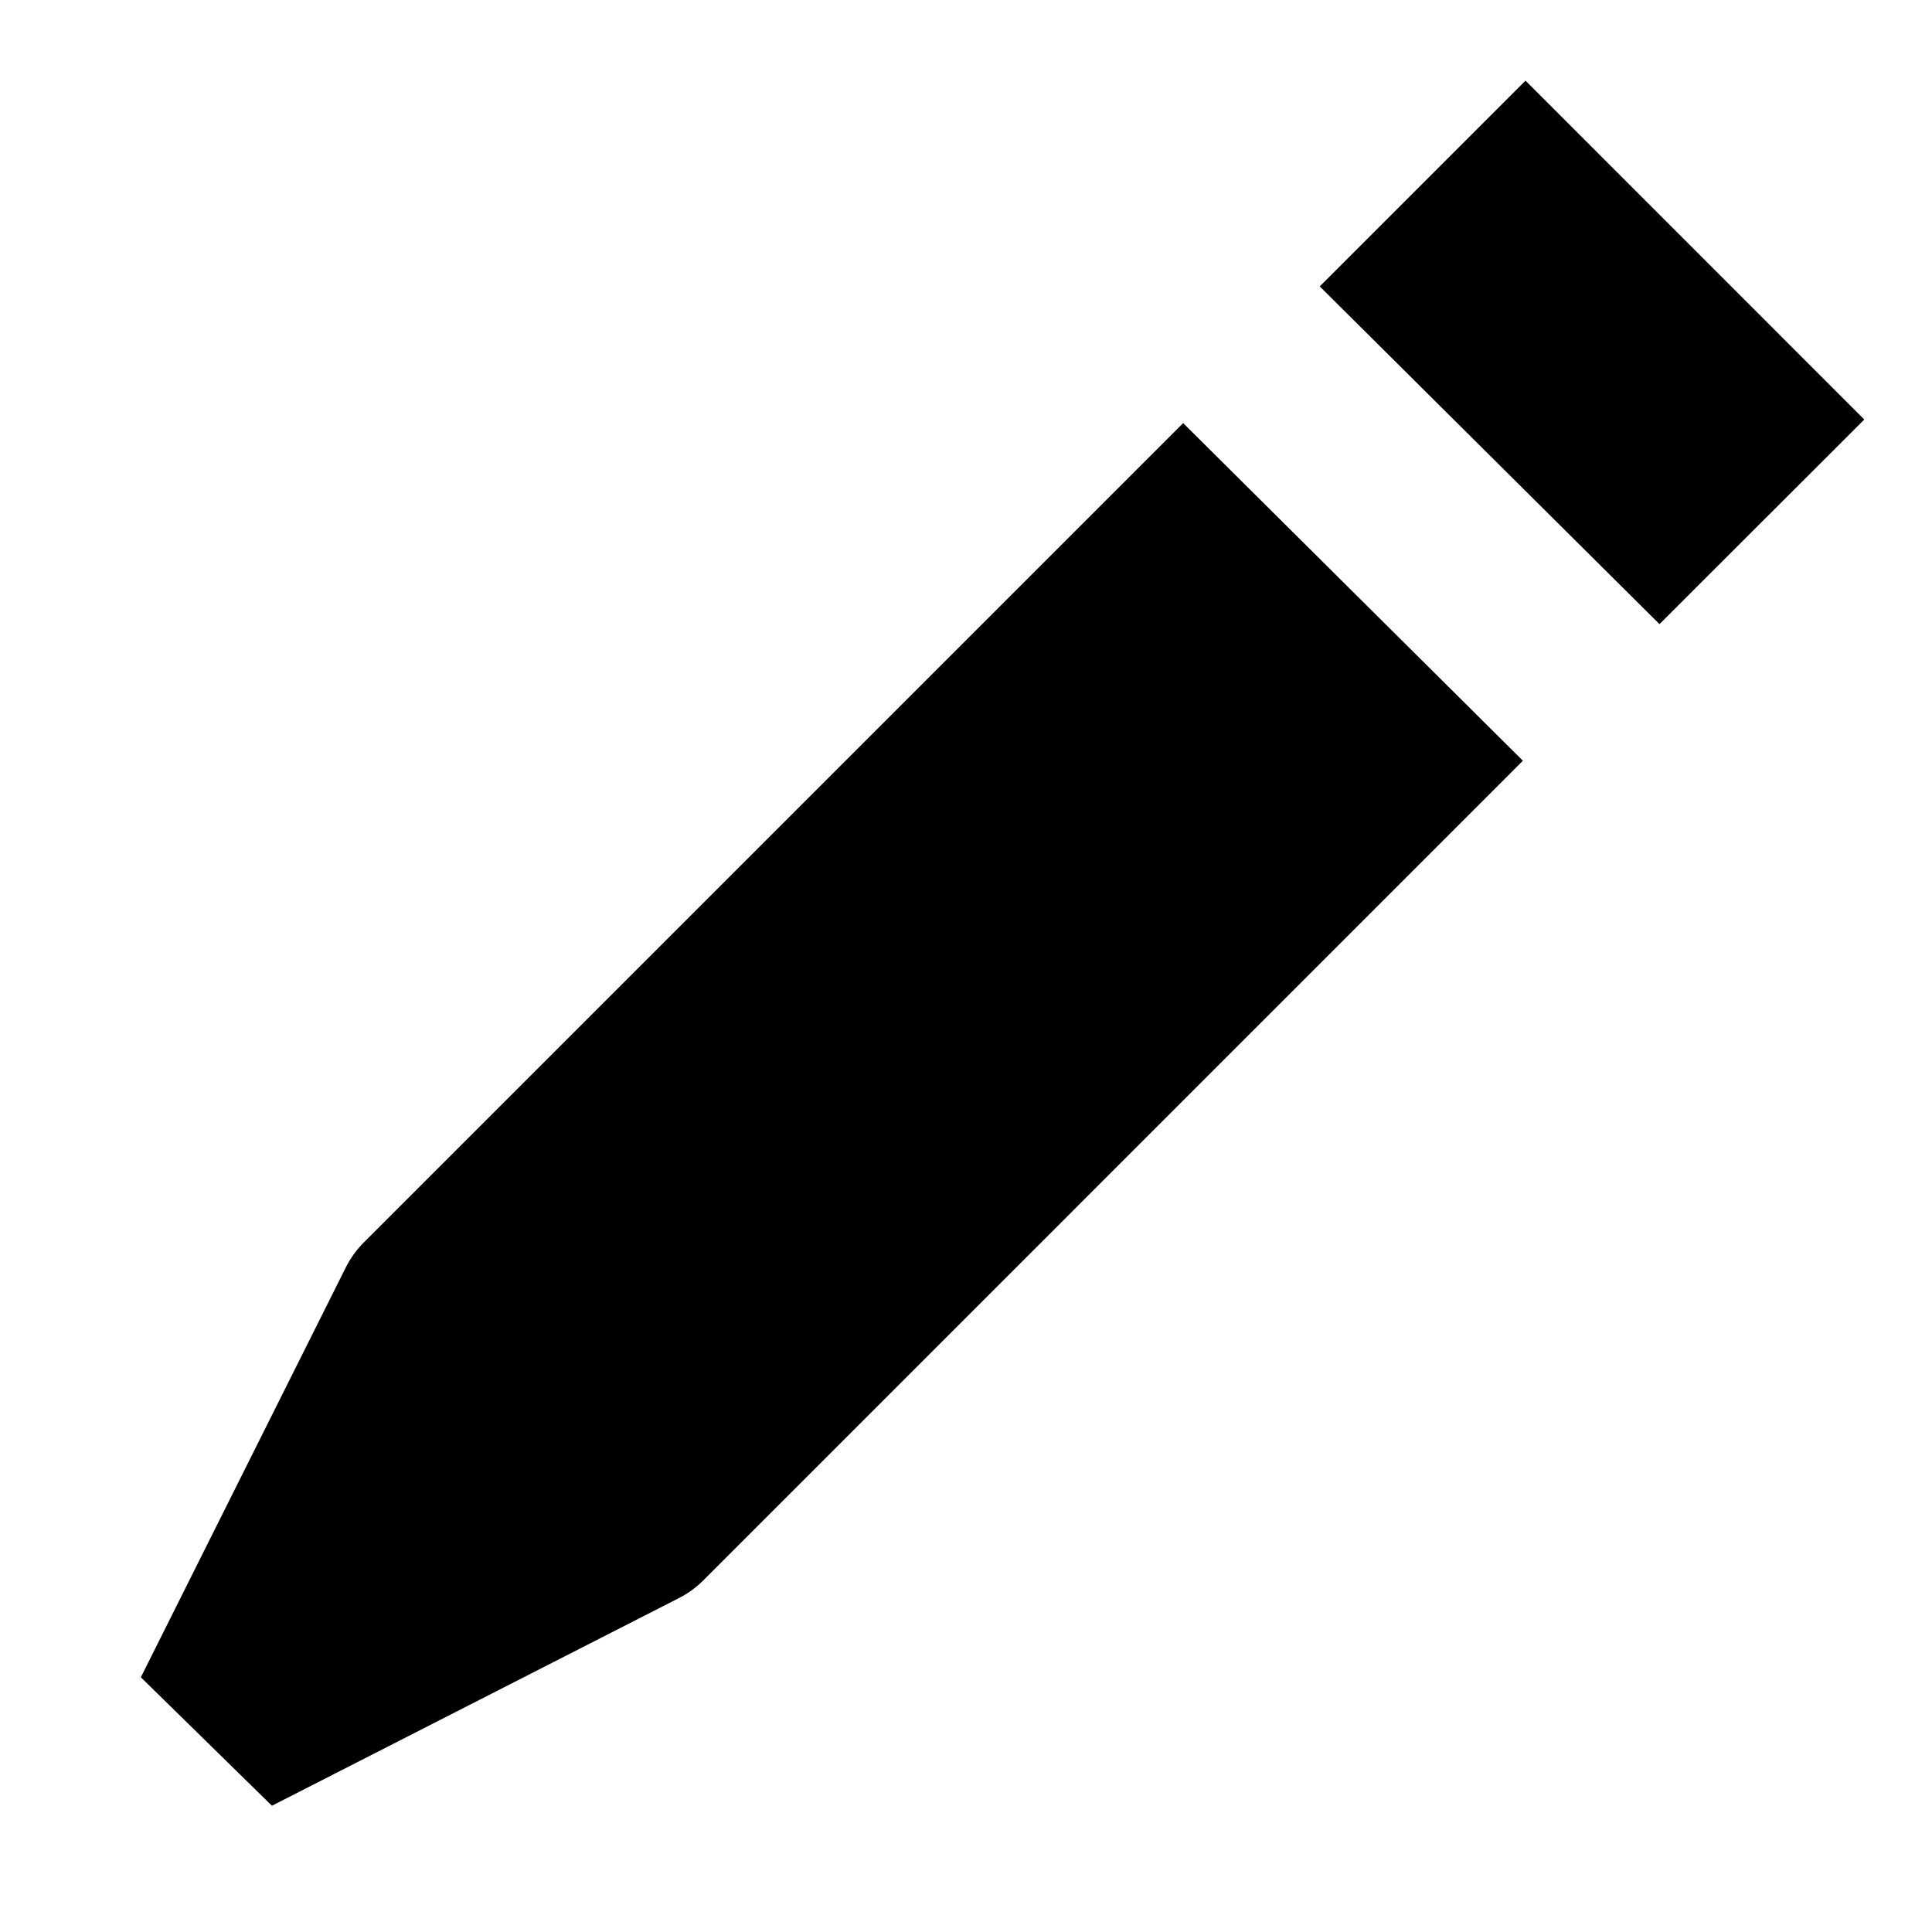
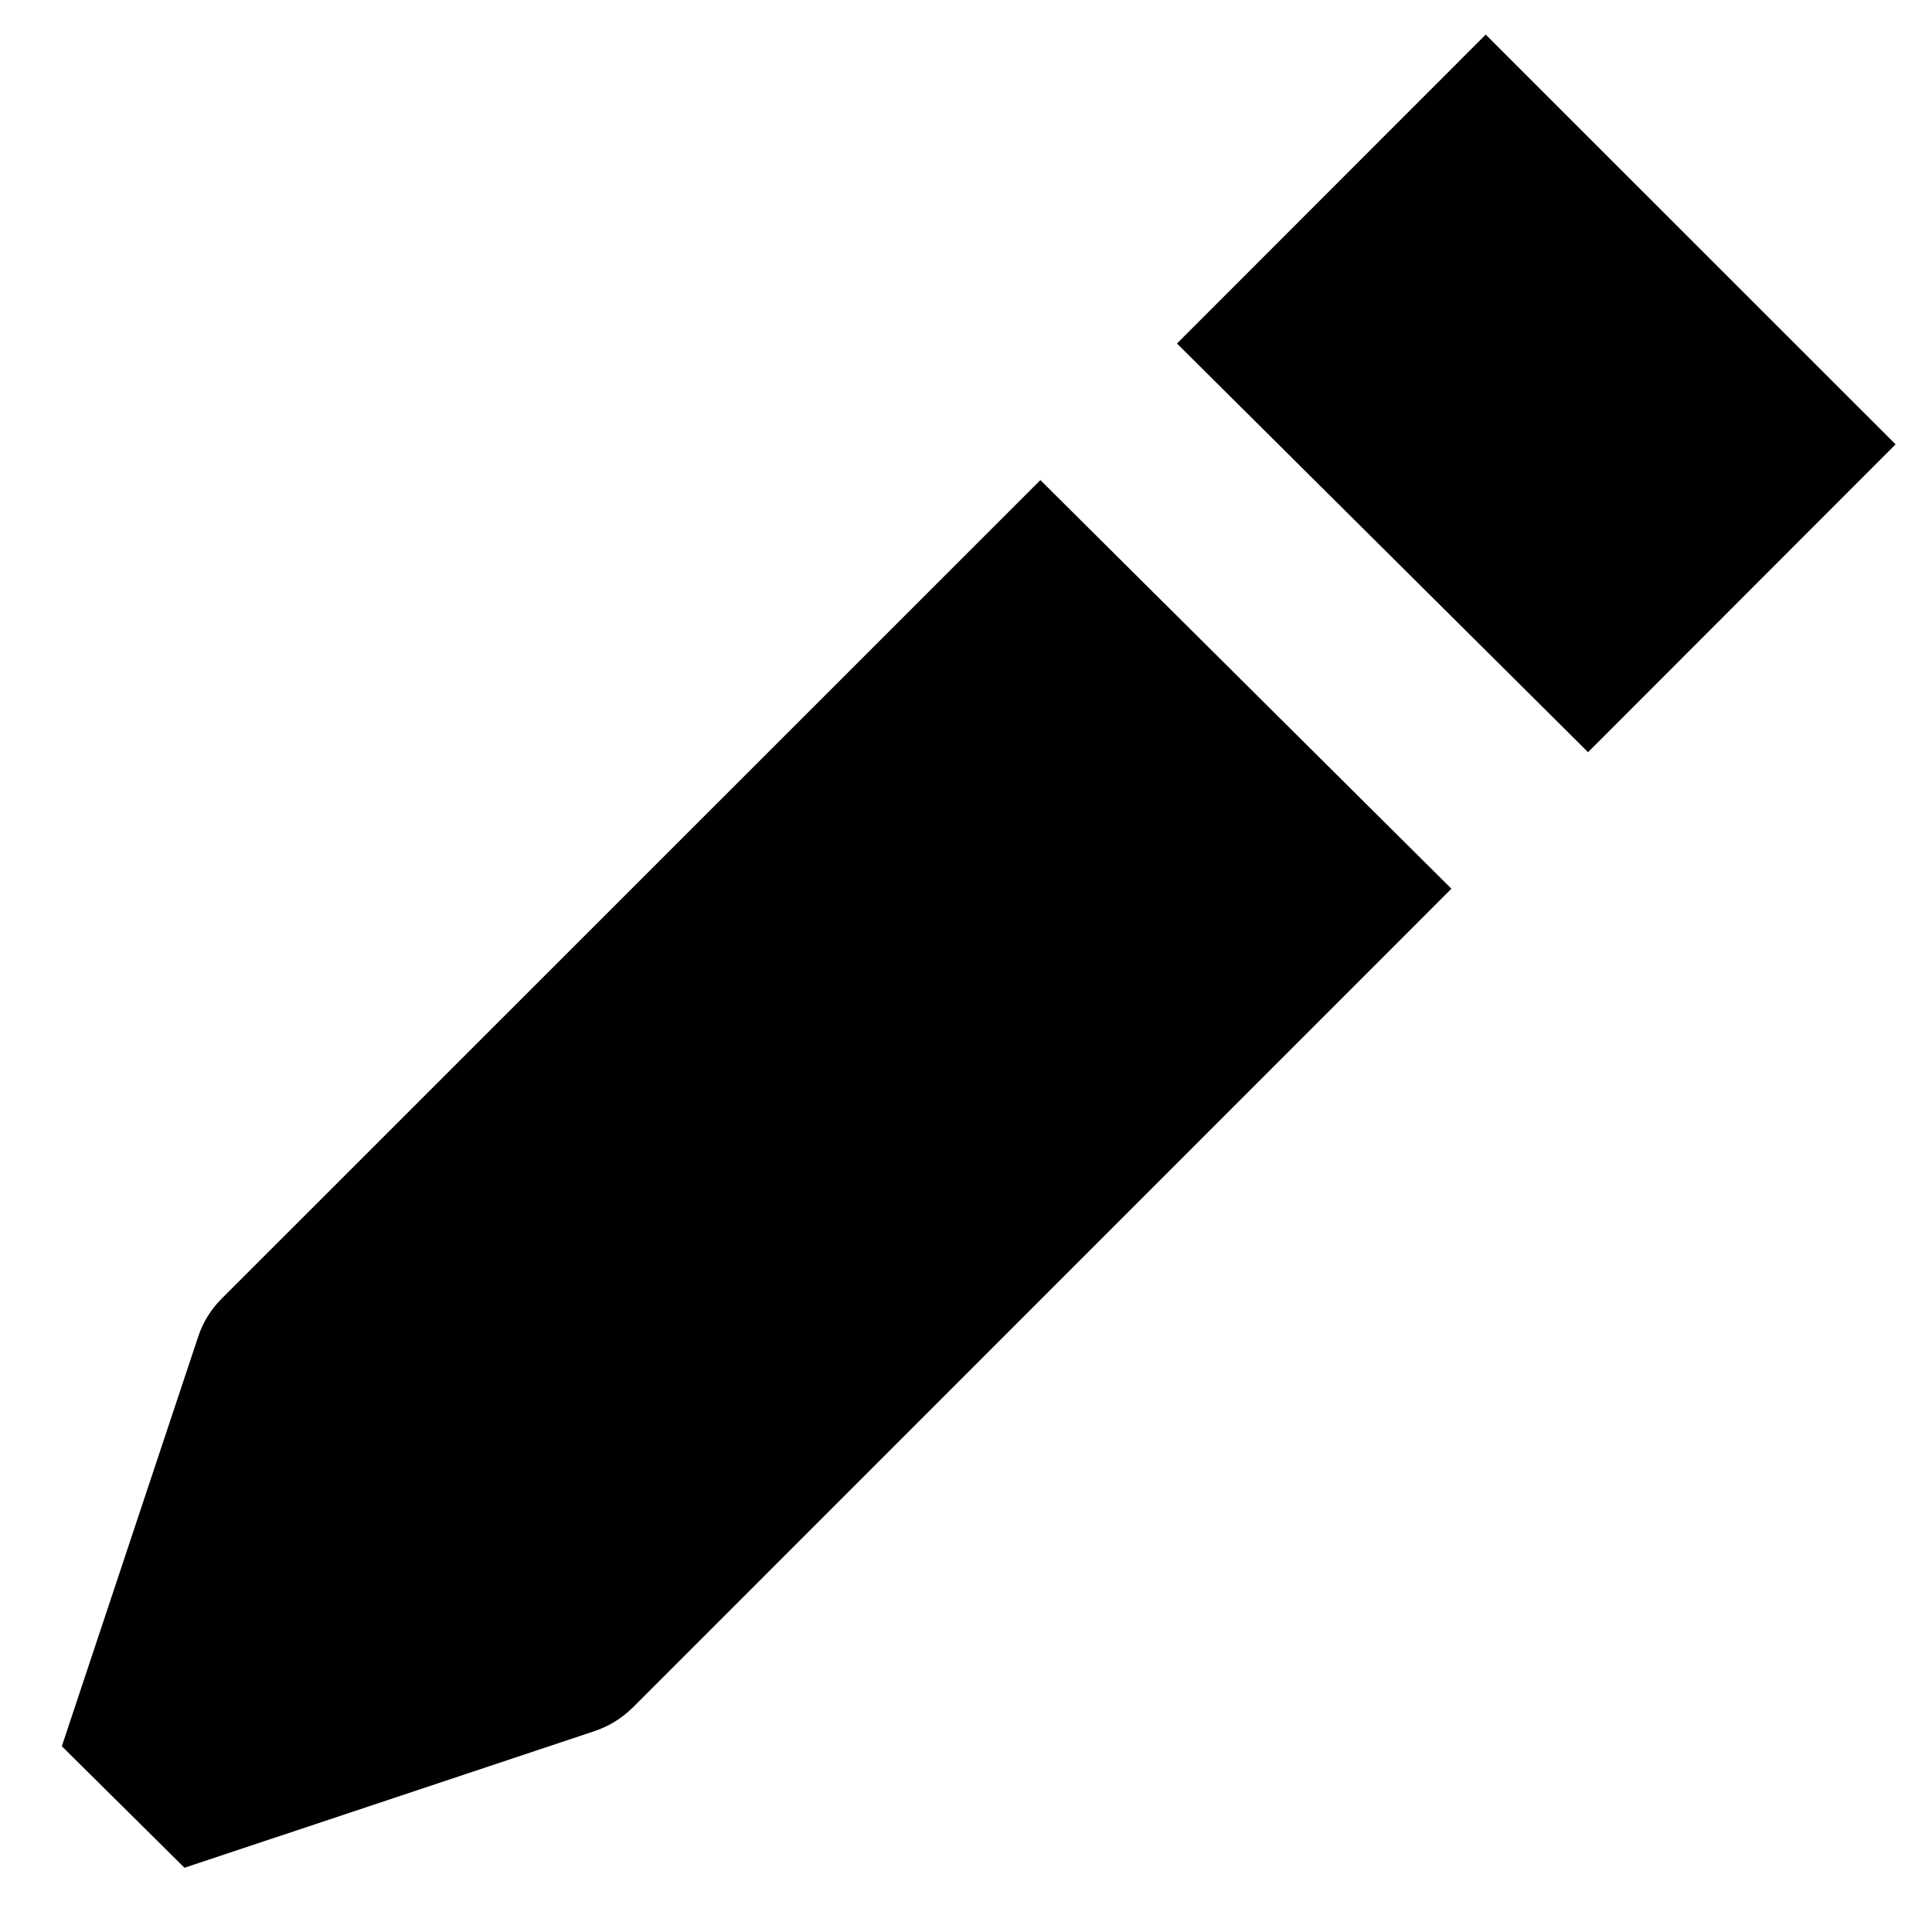
<svg xmlns="http://www.w3.org/2000/svg" width="20" height="20" viewBox="0 0 20 20">
-   <path d="m15.765 7.875-8.483 8.484a1 1 0 0 1-.253.184l-4.214 2.15-1.357-1.33L3.58 13.12q.073-.145.188-.26l8.48-8.48zm3.534-3.532-2.12 2.118-3.517-3.496 2.13-2.13z" />
+   <path d="M6.547 17.679c-.11.11-.246.192-.394.242L1.91 19.335.64 18.077l1.413-4.244a1 1 0 0 1 .242-.39L10.77 4.97l4.255 4.23-8.478 8.48Zm9.892-9.893-4.255-4.23L15.38.358 19.623 4.6 16.44 7.786Z" />
</svg>
